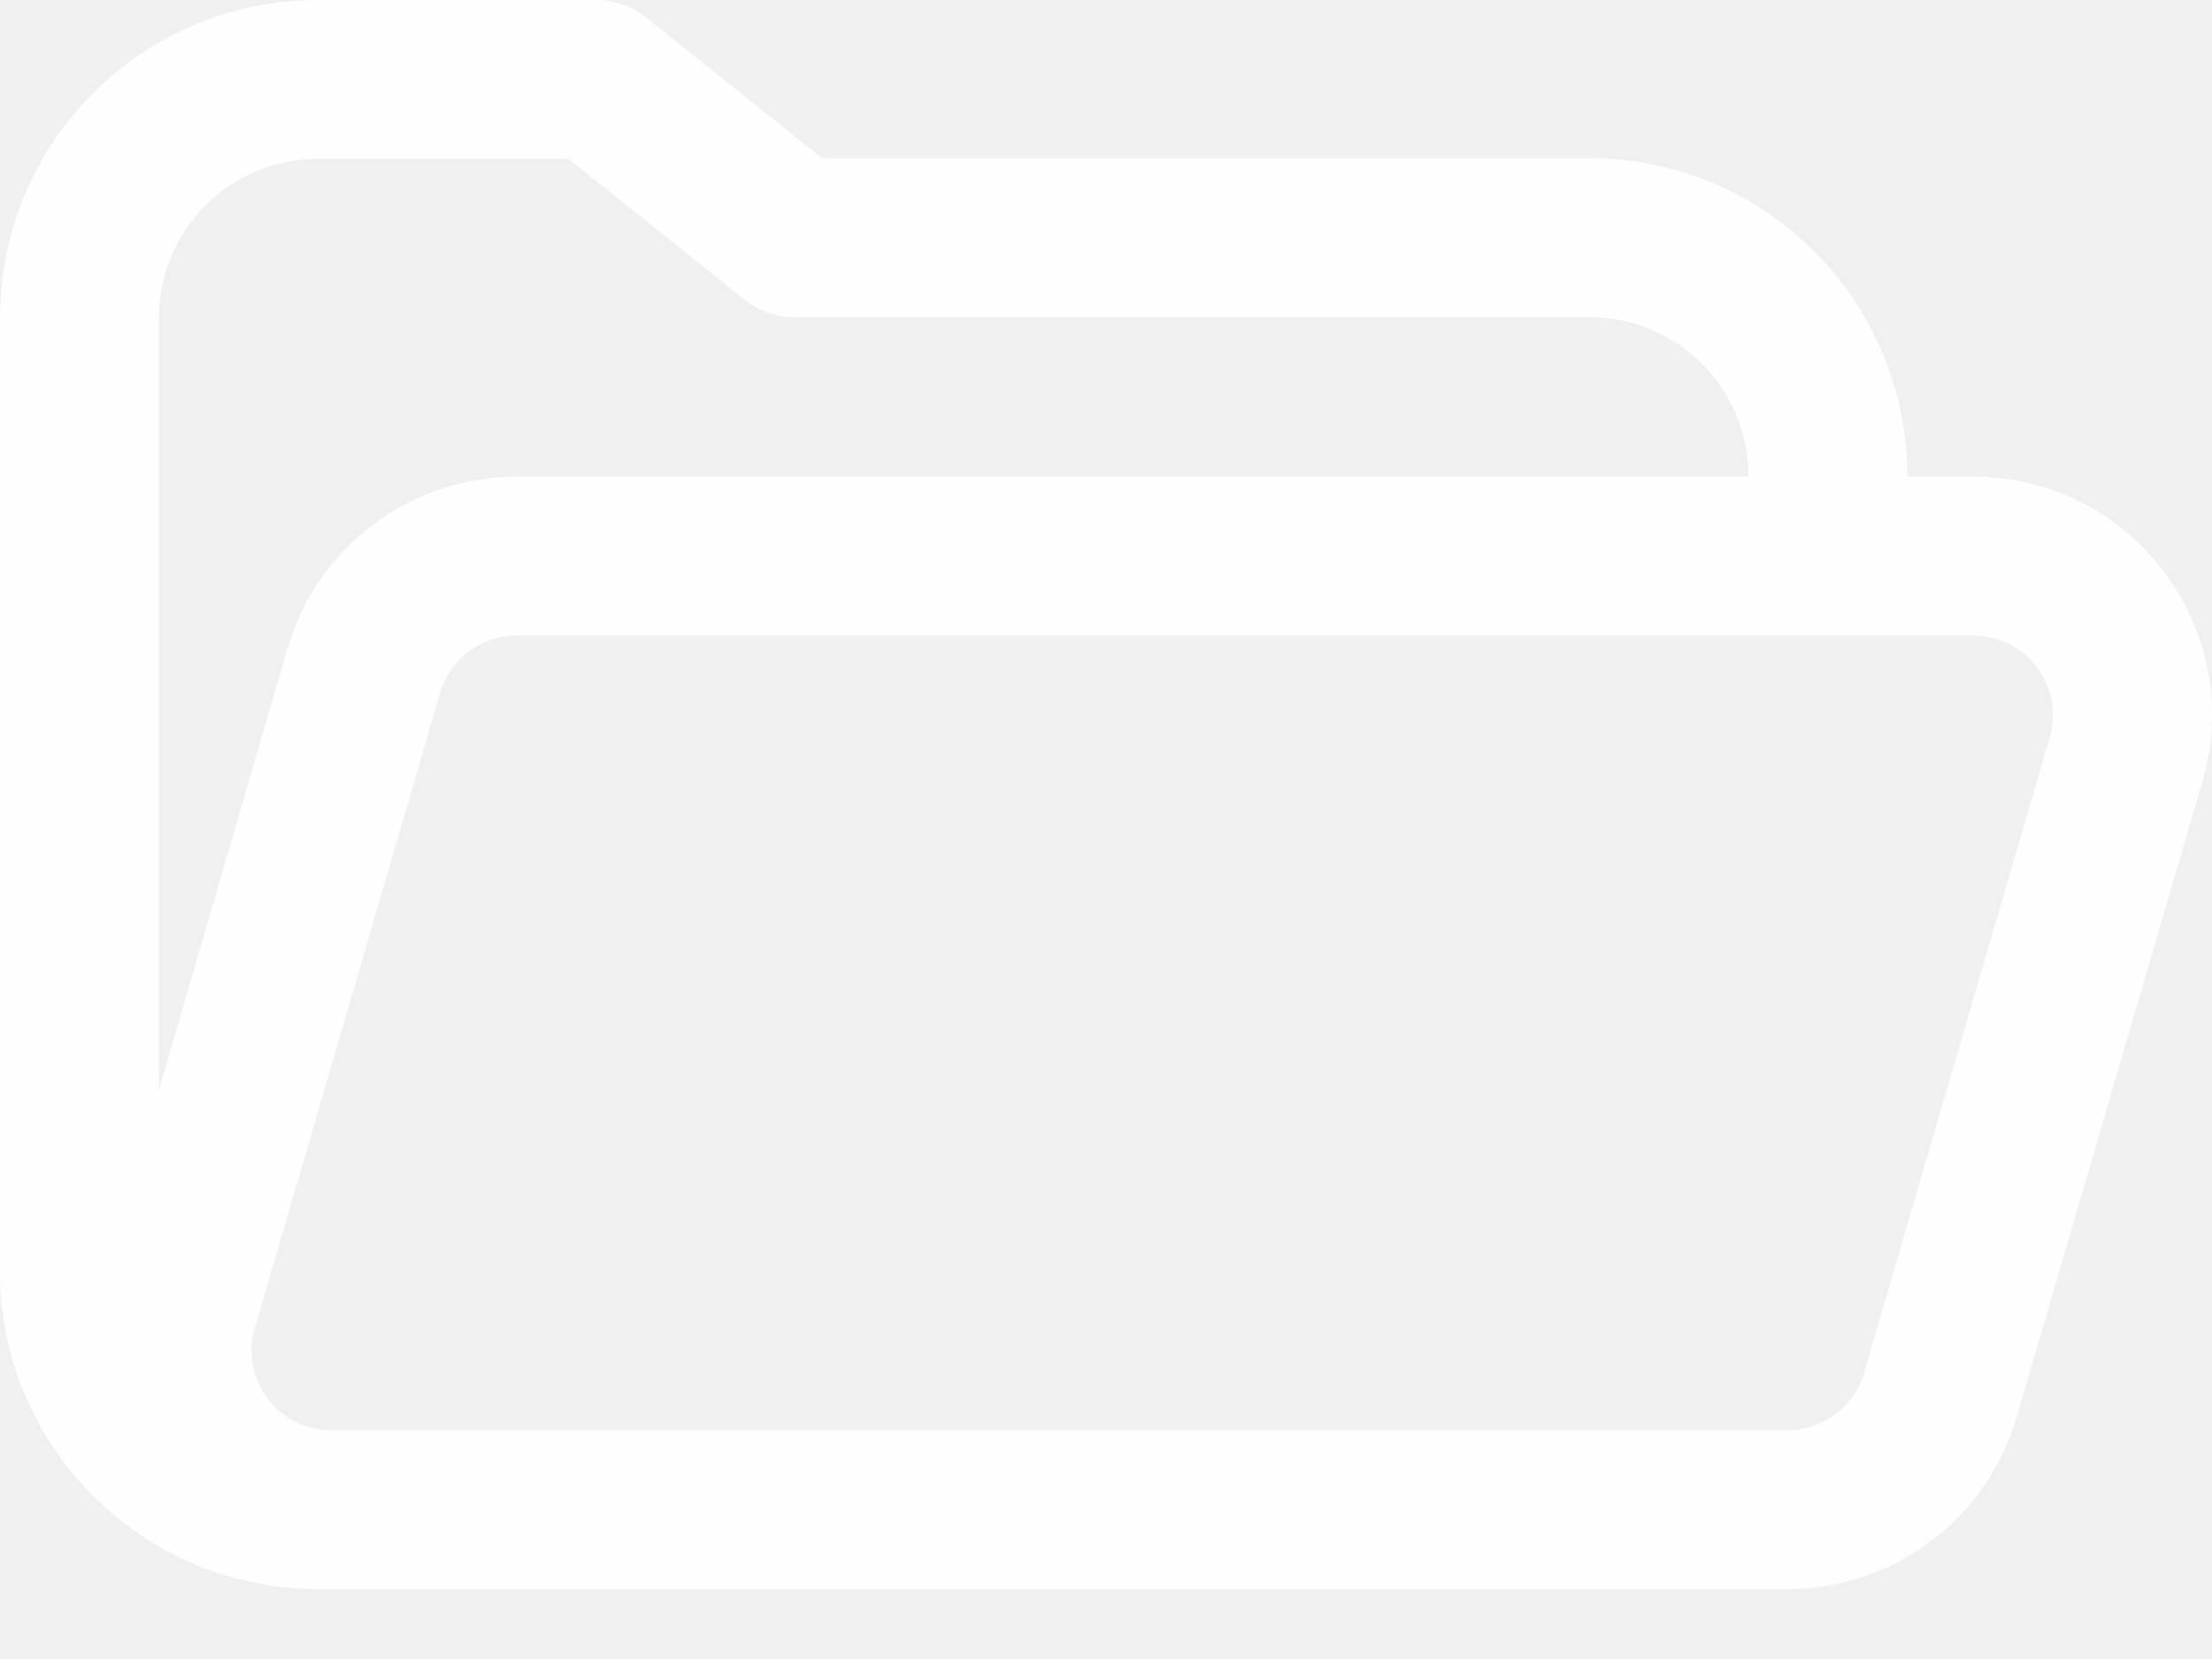
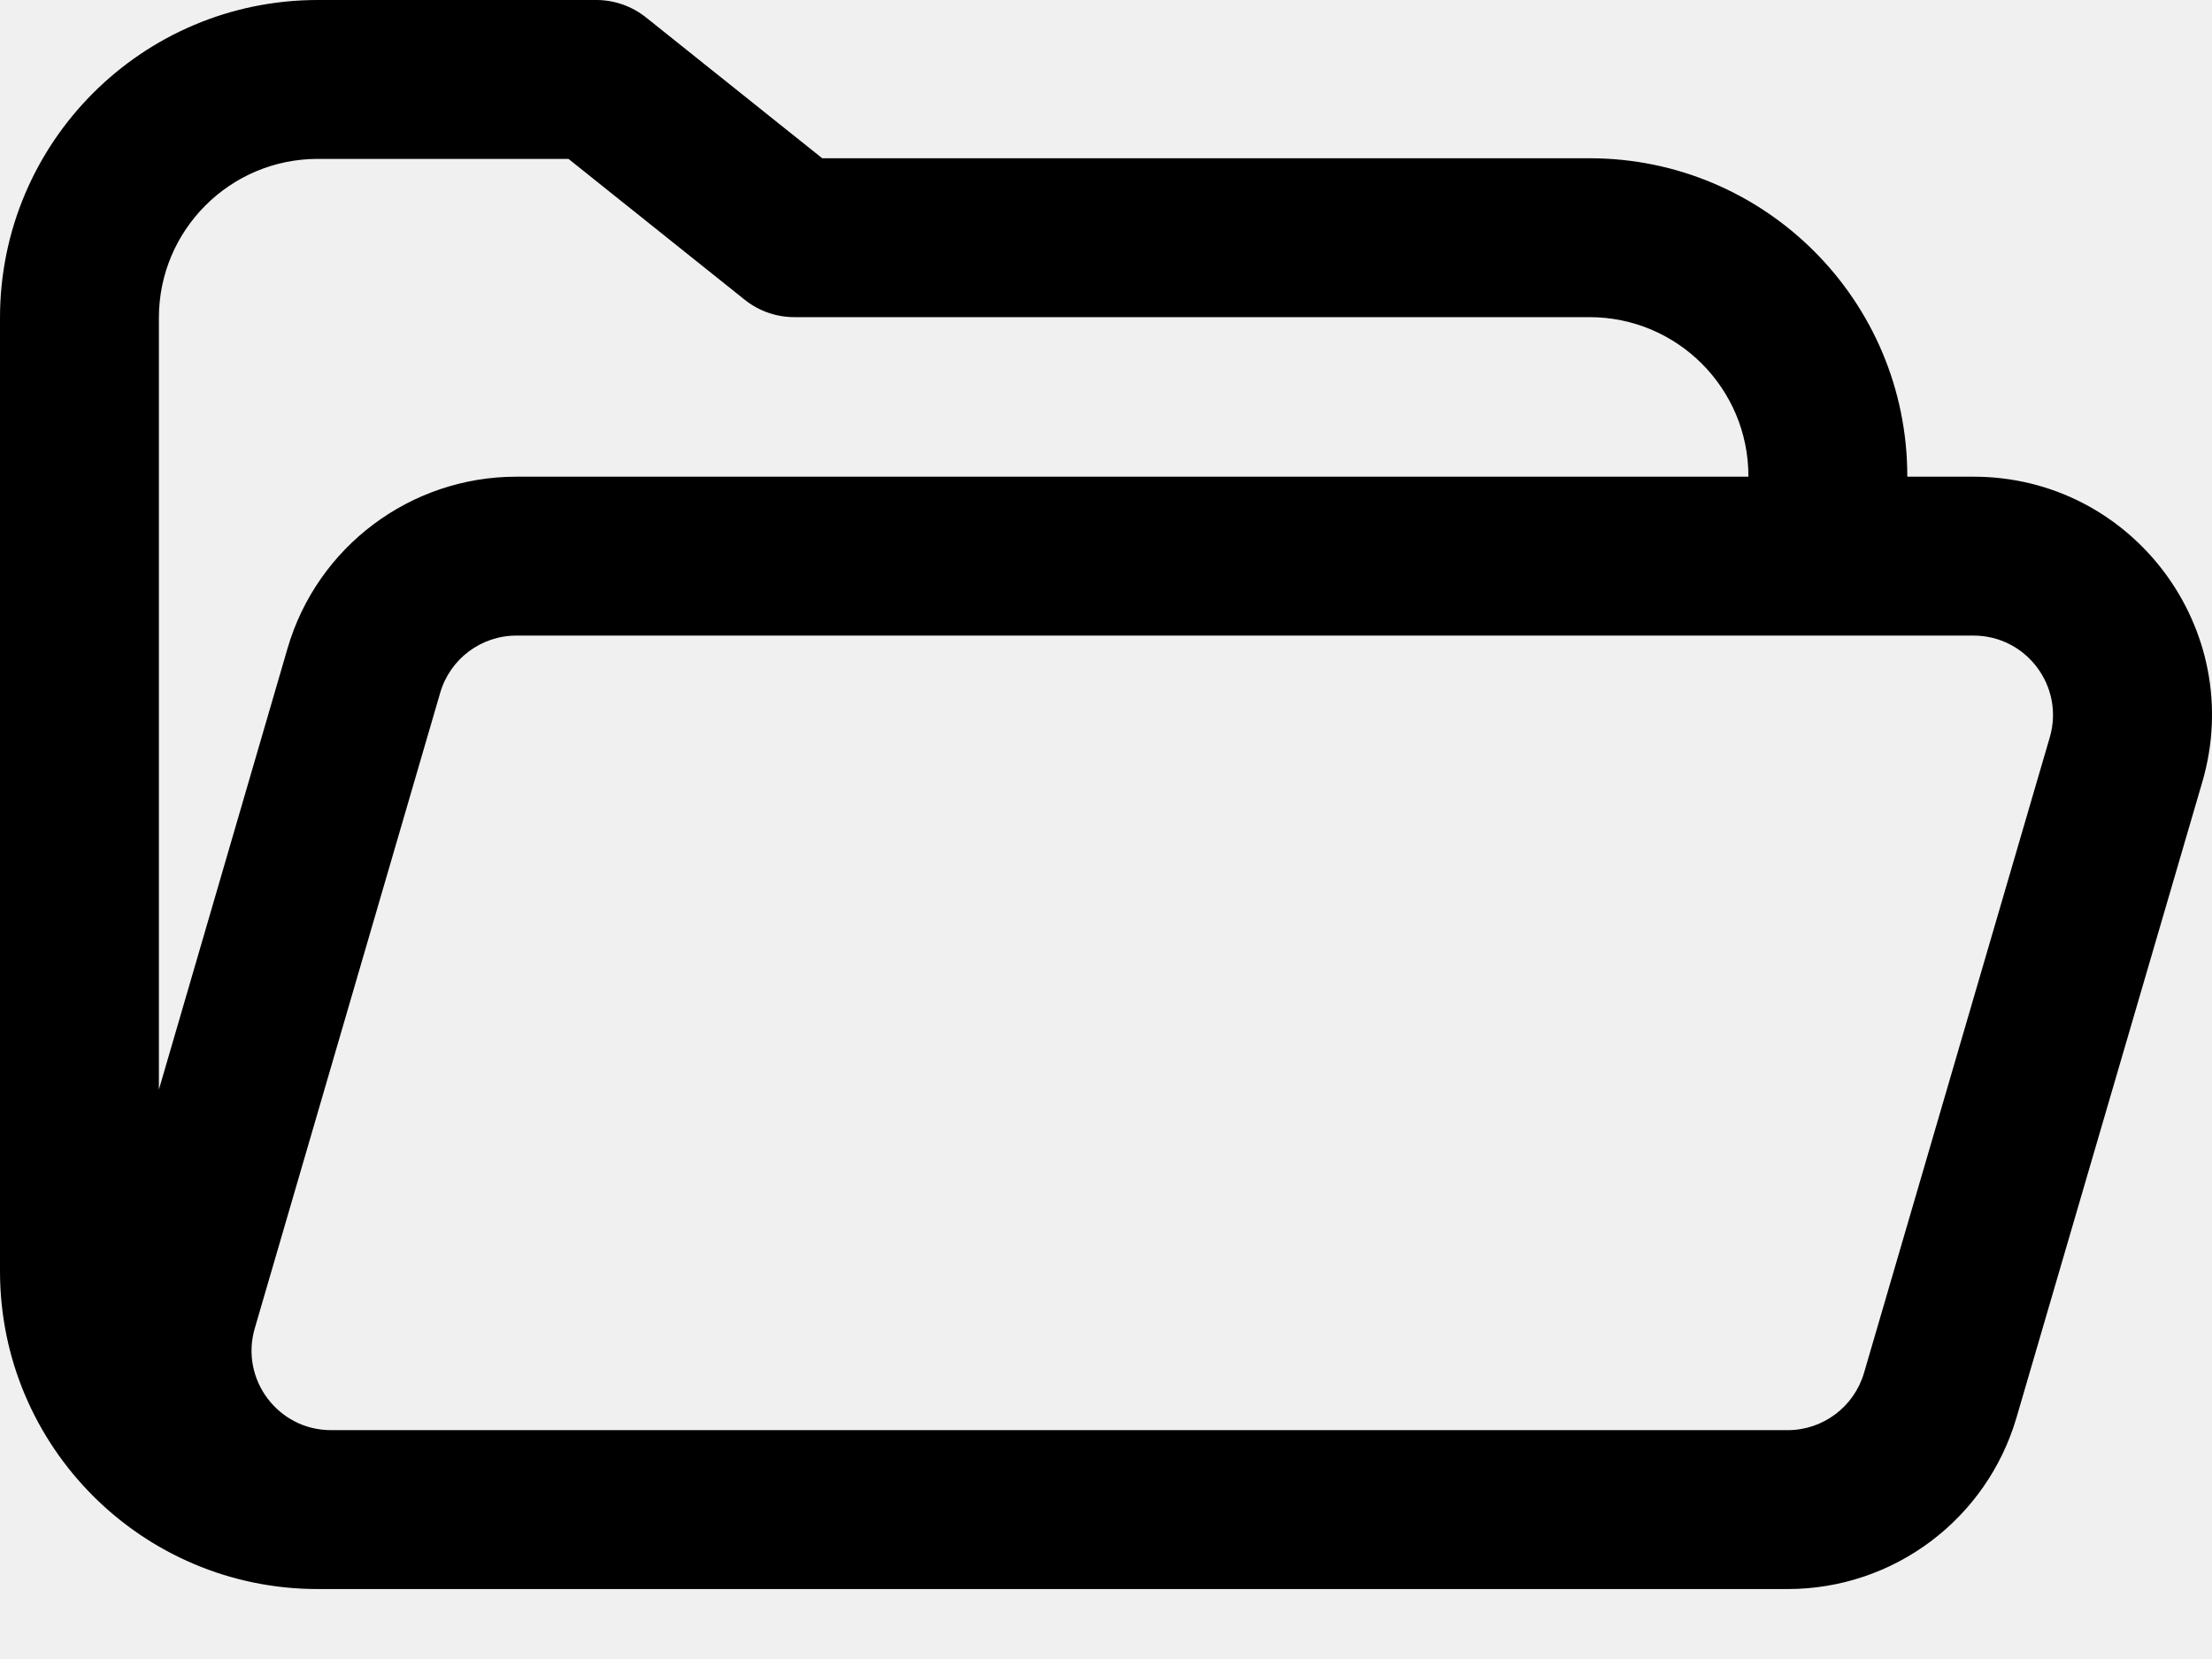
- <svg xmlns="http://www.w3.org/2000/svg" width="24" height="18" viewBox="0 0 24 18" fill="none">
+ <svg xmlns="http://www.w3.org/2000/svg" width="48" height="36" viewBox="0 0 24 18" fill="none">
  <g clip-path="url(#clip0_386_1171)">
-     <path d="M20.694 5.172V5.166C20.694 3.261 19.151 1.717 17.246 1.717H8.921L7.009 0.189C6.856 0.067 6.666 0 6.47 0H3.448C1.544 0 0 1.544 0 3.448V13.793C0 15.697 1.544 17.241 3.448 17.241H19.397C20.546 17.241 21.556 16.483 21.879 15.38L23.895 8.484C24.378 6.828 23.137 5.172 21.412 5.172H20.694ZM3.448 1.724H6.168L8.081 3.253C8.234 3.375 8.424 3.441 8.619 3.441H17.246C18.198 3.441 18.97 4.213 18.97 5.166V5.172H5.603C4.454 5.172 3.442 5.931 3.12 7.034L1.724 11.822V3.448C1.724 2.496 2.496 1.724 3.448 1.724ZM4.776 7.517C4.883 7.149 5.22 6.896 5.603 6.896H21.412C21.987 6.896 22.401 7.448 22.24 8L20.224 14.897C20.116 15.264 19.779 15.517 19.397 15.517H3.592C3.017 15.517 2.603 14.965 2.764 14.413L4.776 7.517Z" fill="#FEFEFE" />
+     <path d="M20.694 5.172V5.166C20.694 3.261 19.151 1.717 17.246 1.717H8.921L7.009 0.189C6.856 0.067 6.666 0 6.47 0H3.448C1.544 0 0 1.544 0 3.448V13.793C0 15.697 1.544 17.241 3.448 17.241H19.397C20.546 17.241 21.556 16.483 21.879 15.38L23.895 8.484C24.378 6.828 23.137 5.172 21.412 5.172H20.694ZM3.448 1.724H6.168L8.081 3.253C8.234 3.375 8.424 3.441 8.619 3.441H17.246C18.198 3.441 18.97 4.213 18.97 5.166V5.172H5.603C4.454 5.172 3.442 5.931 3.12 7.034L1.724 11.822V3.448C1.724 2.496 2.496 1.724 3.448 1.724ZM4.776 7.517C4.883 7.149 5.22 6.896 5.603 6.896H21.412C21.987 6.896 22.401 7.448 22.24 8L20.224 14.897C20.116 15.264 19.779 15.517 19.397 15.517H3.592C3.017 15.517 2.603 14.965 2.764 14.413L4.776 7.517Z" fill="currentColor" />
  </g>
  <defs>
    <clipPath id="clip0_386_1171">
      <rect width="24" height="17.241" fill="white" />
    </clipPath>
  </defs>
</svg>
